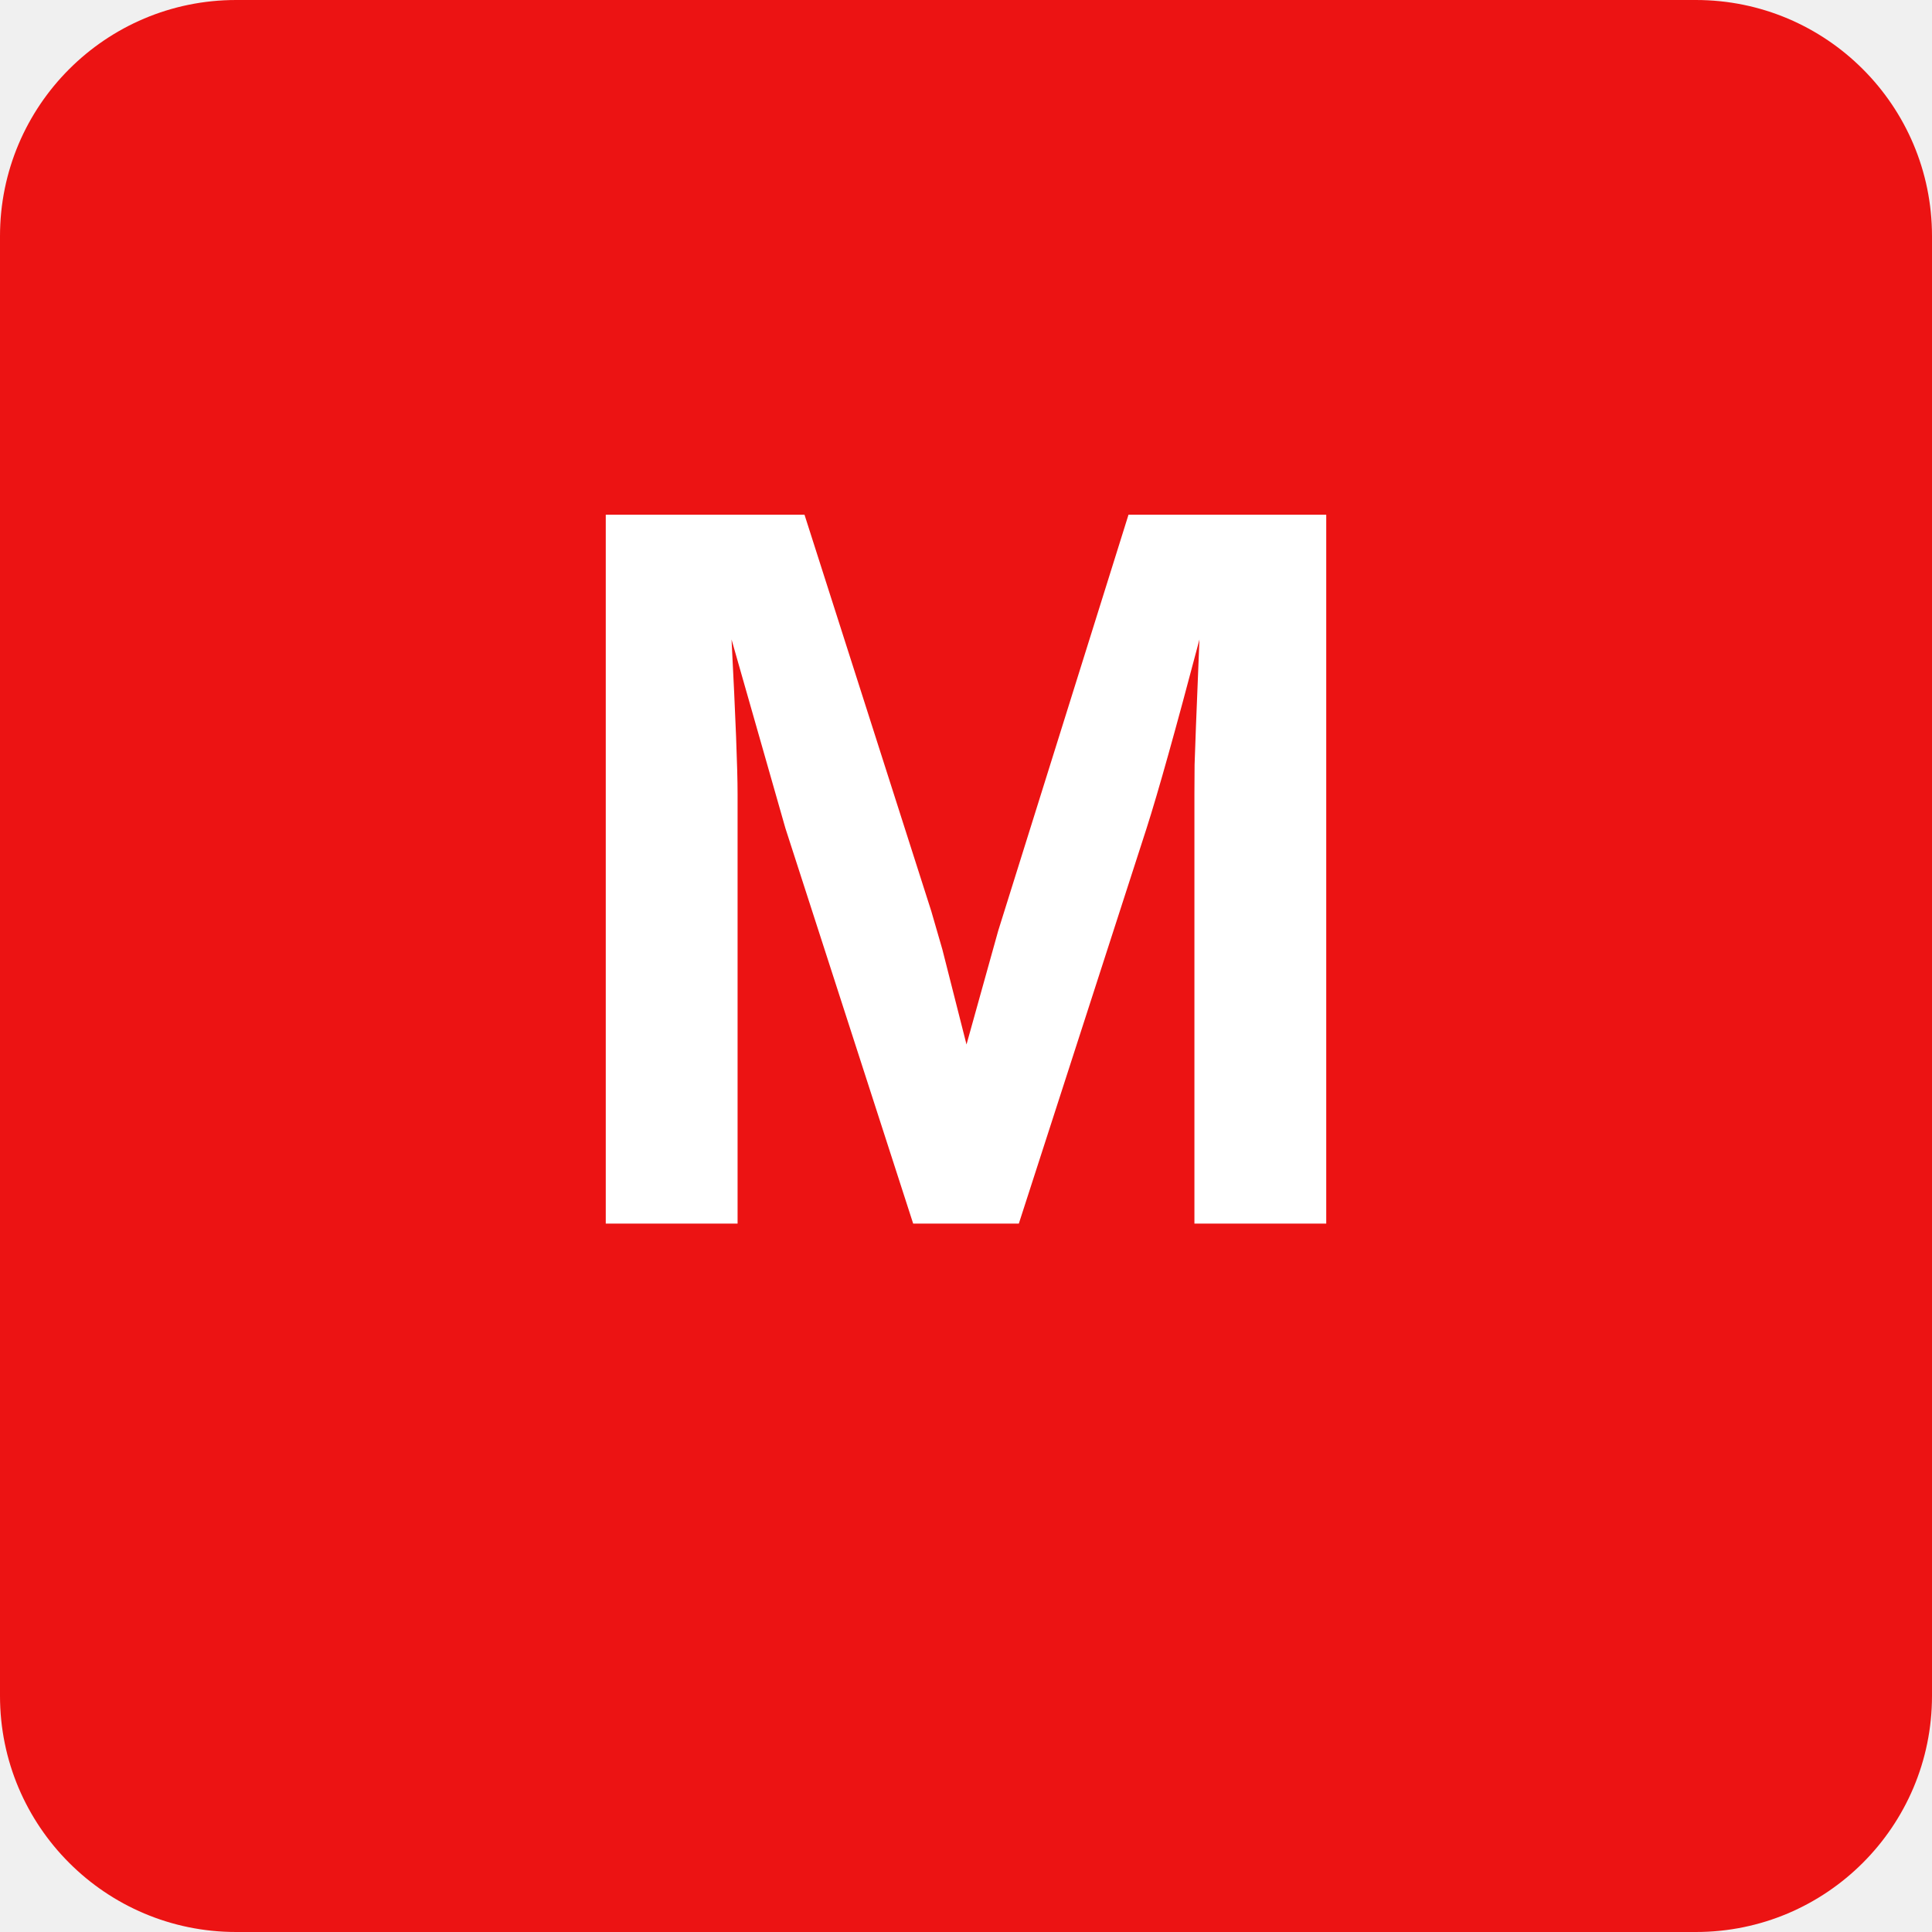
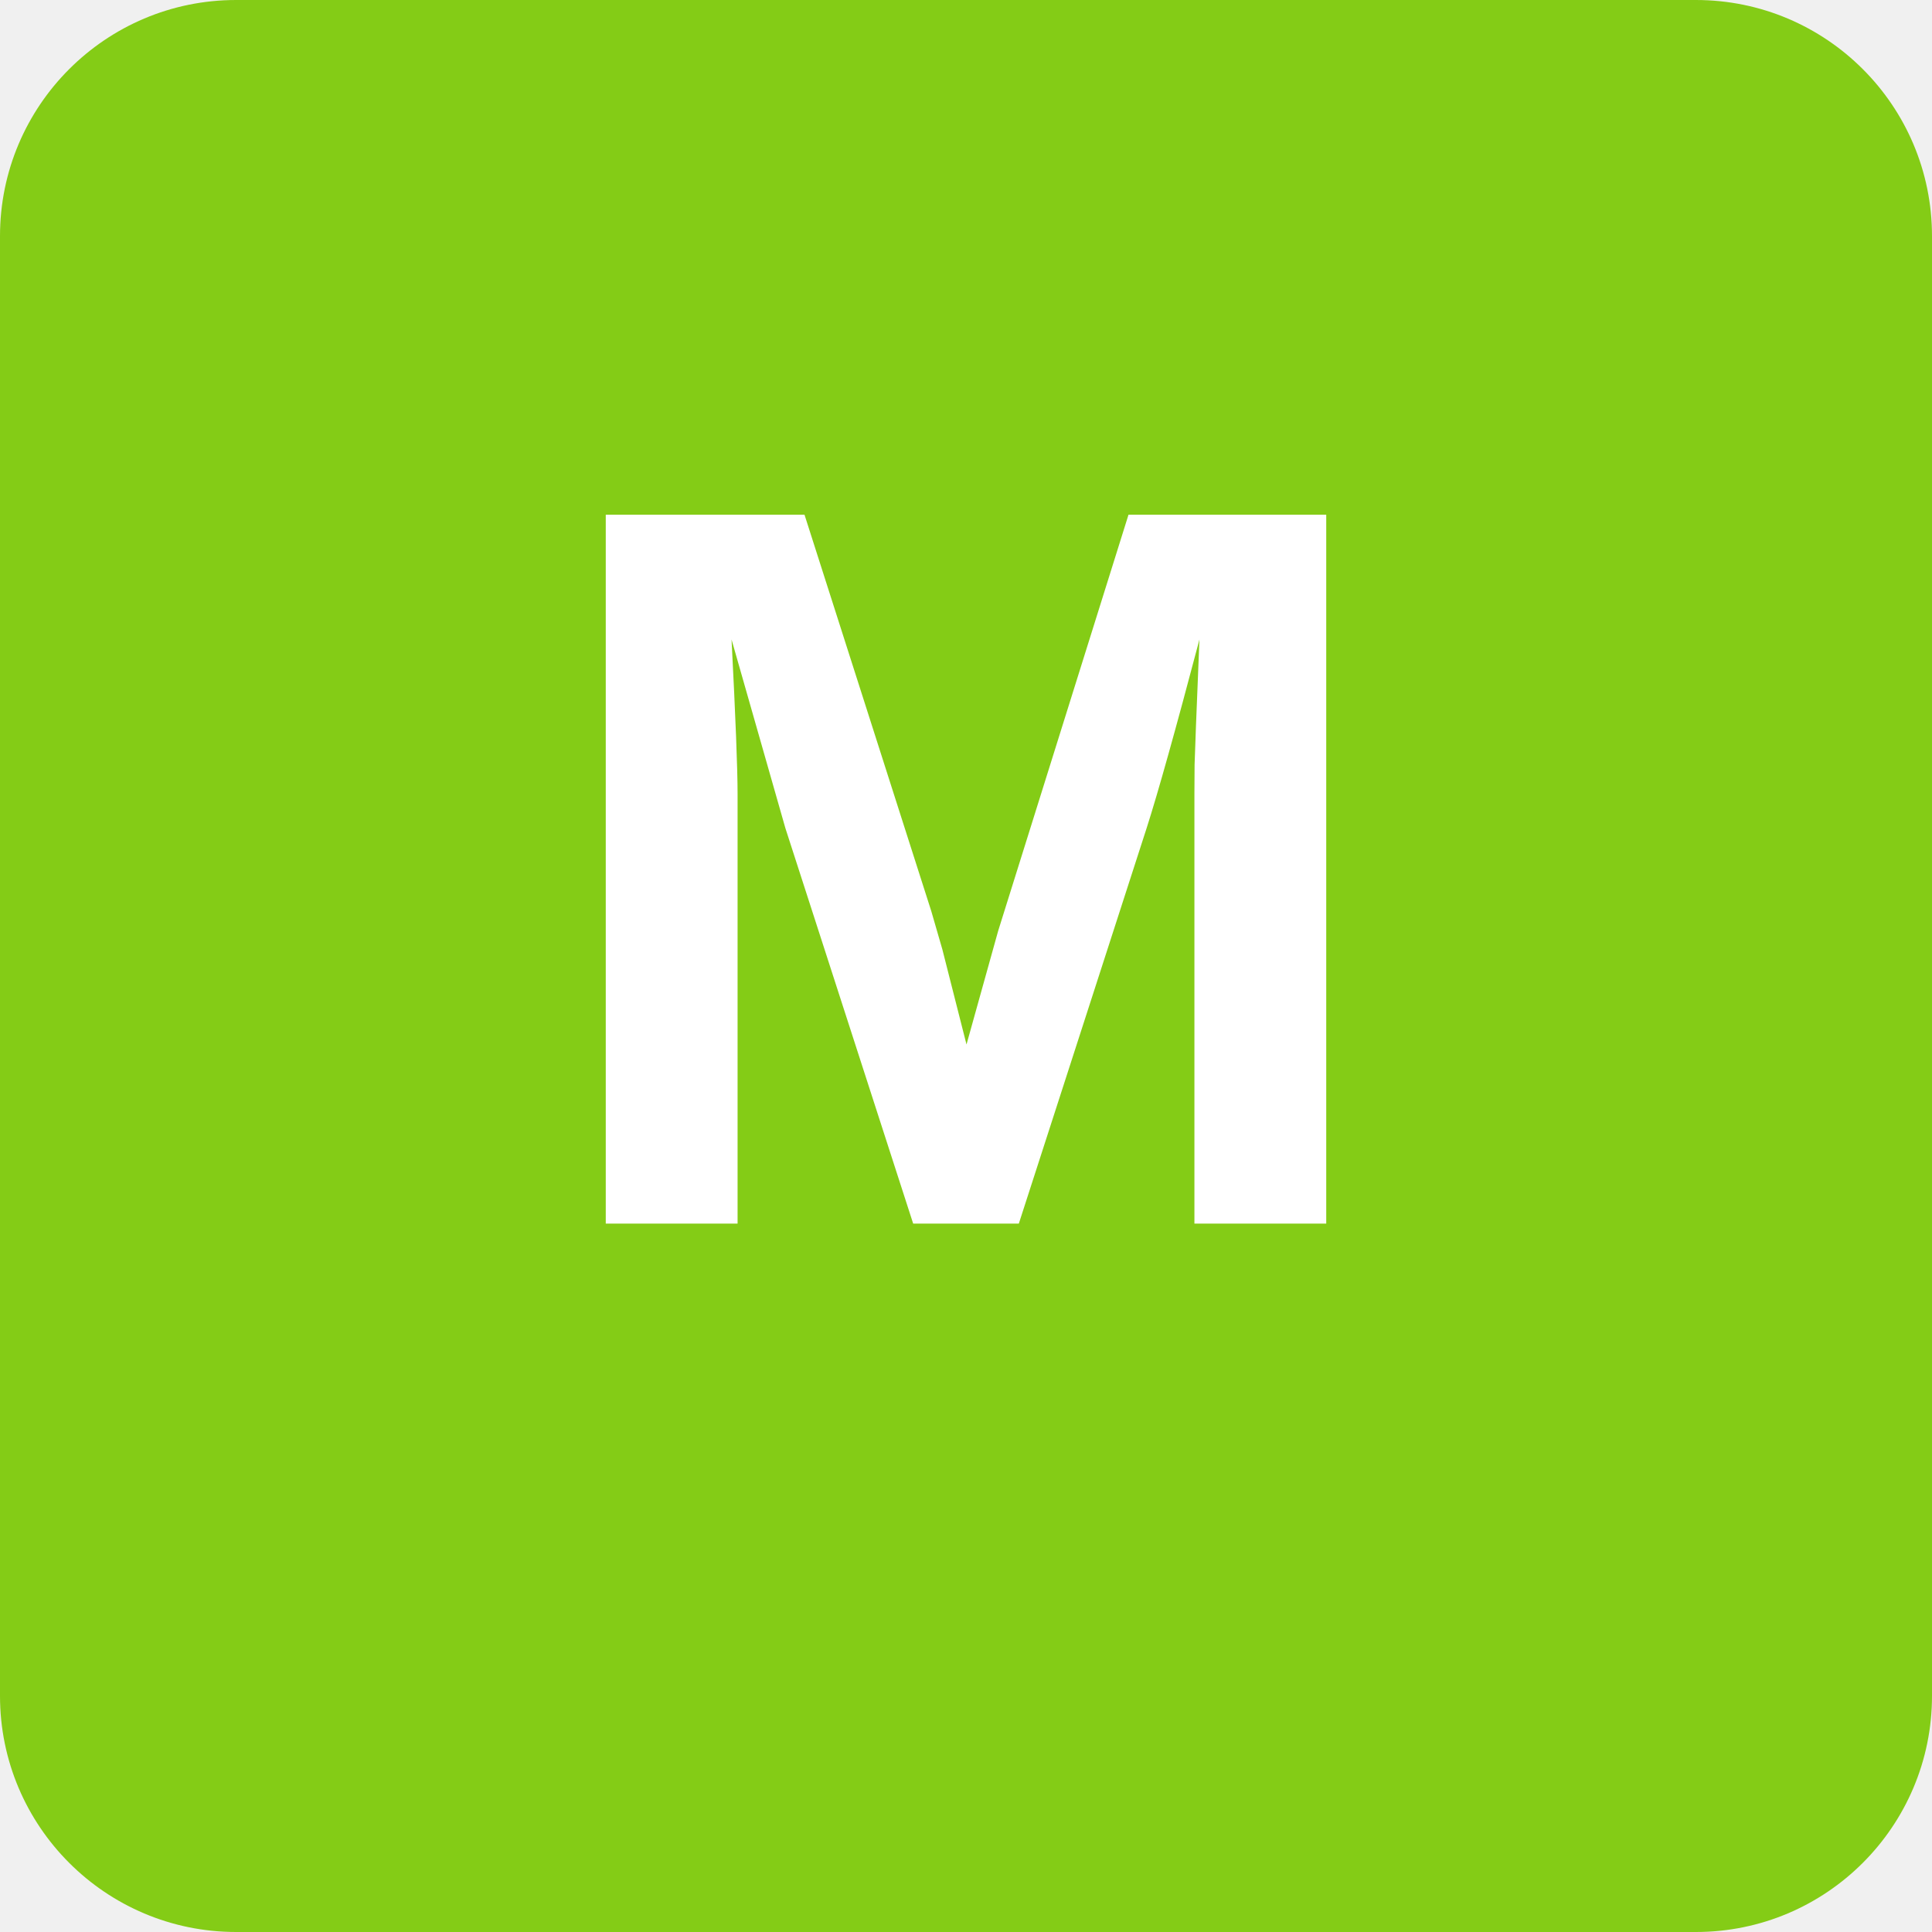
<svg xmlns="http://www.w3.org/2000/svg" viewBox="0 0 180 180" width="180" height="180">
-   <rect width="180" height="180" rx="22" fill="#ec1313" />
+   <rect width="180" height="180" rx="22" fill="#84cc16" />
  <text x="90" y="114" font-family="Arial, sans-serif" font-size="96" font-weight="900" fill="#fff" text-anchor="middle">M</text>
</svg>
